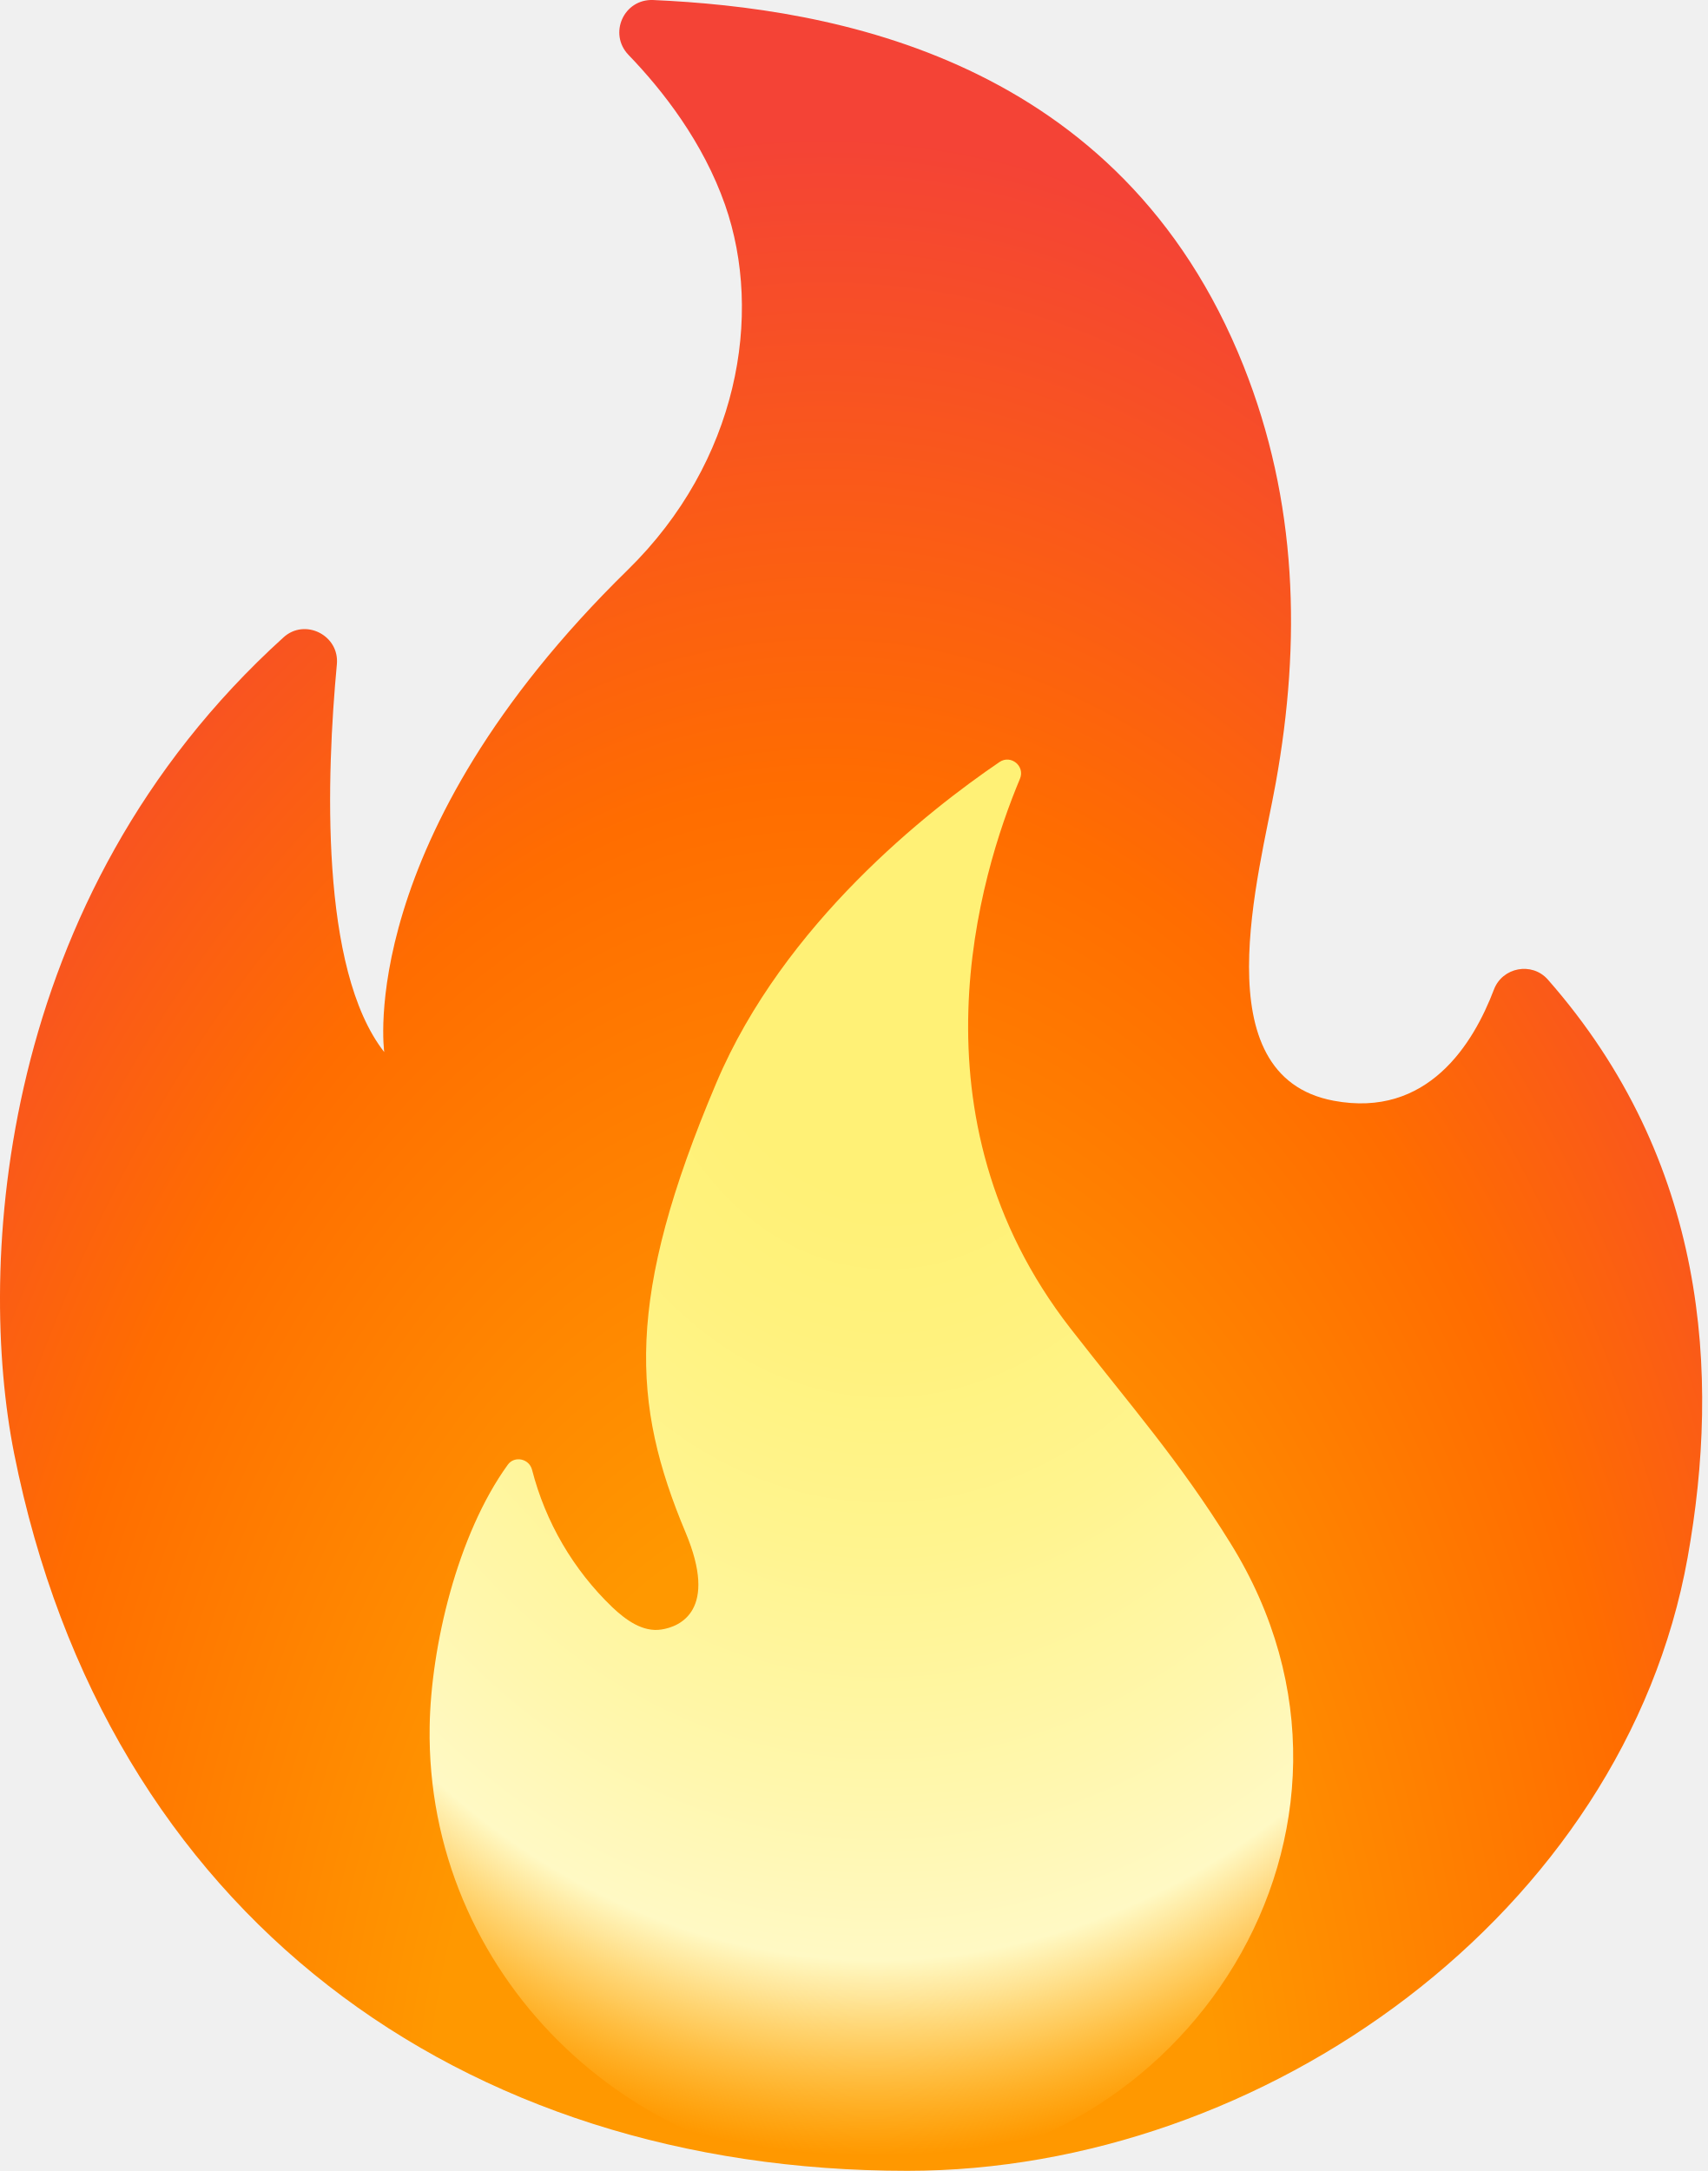
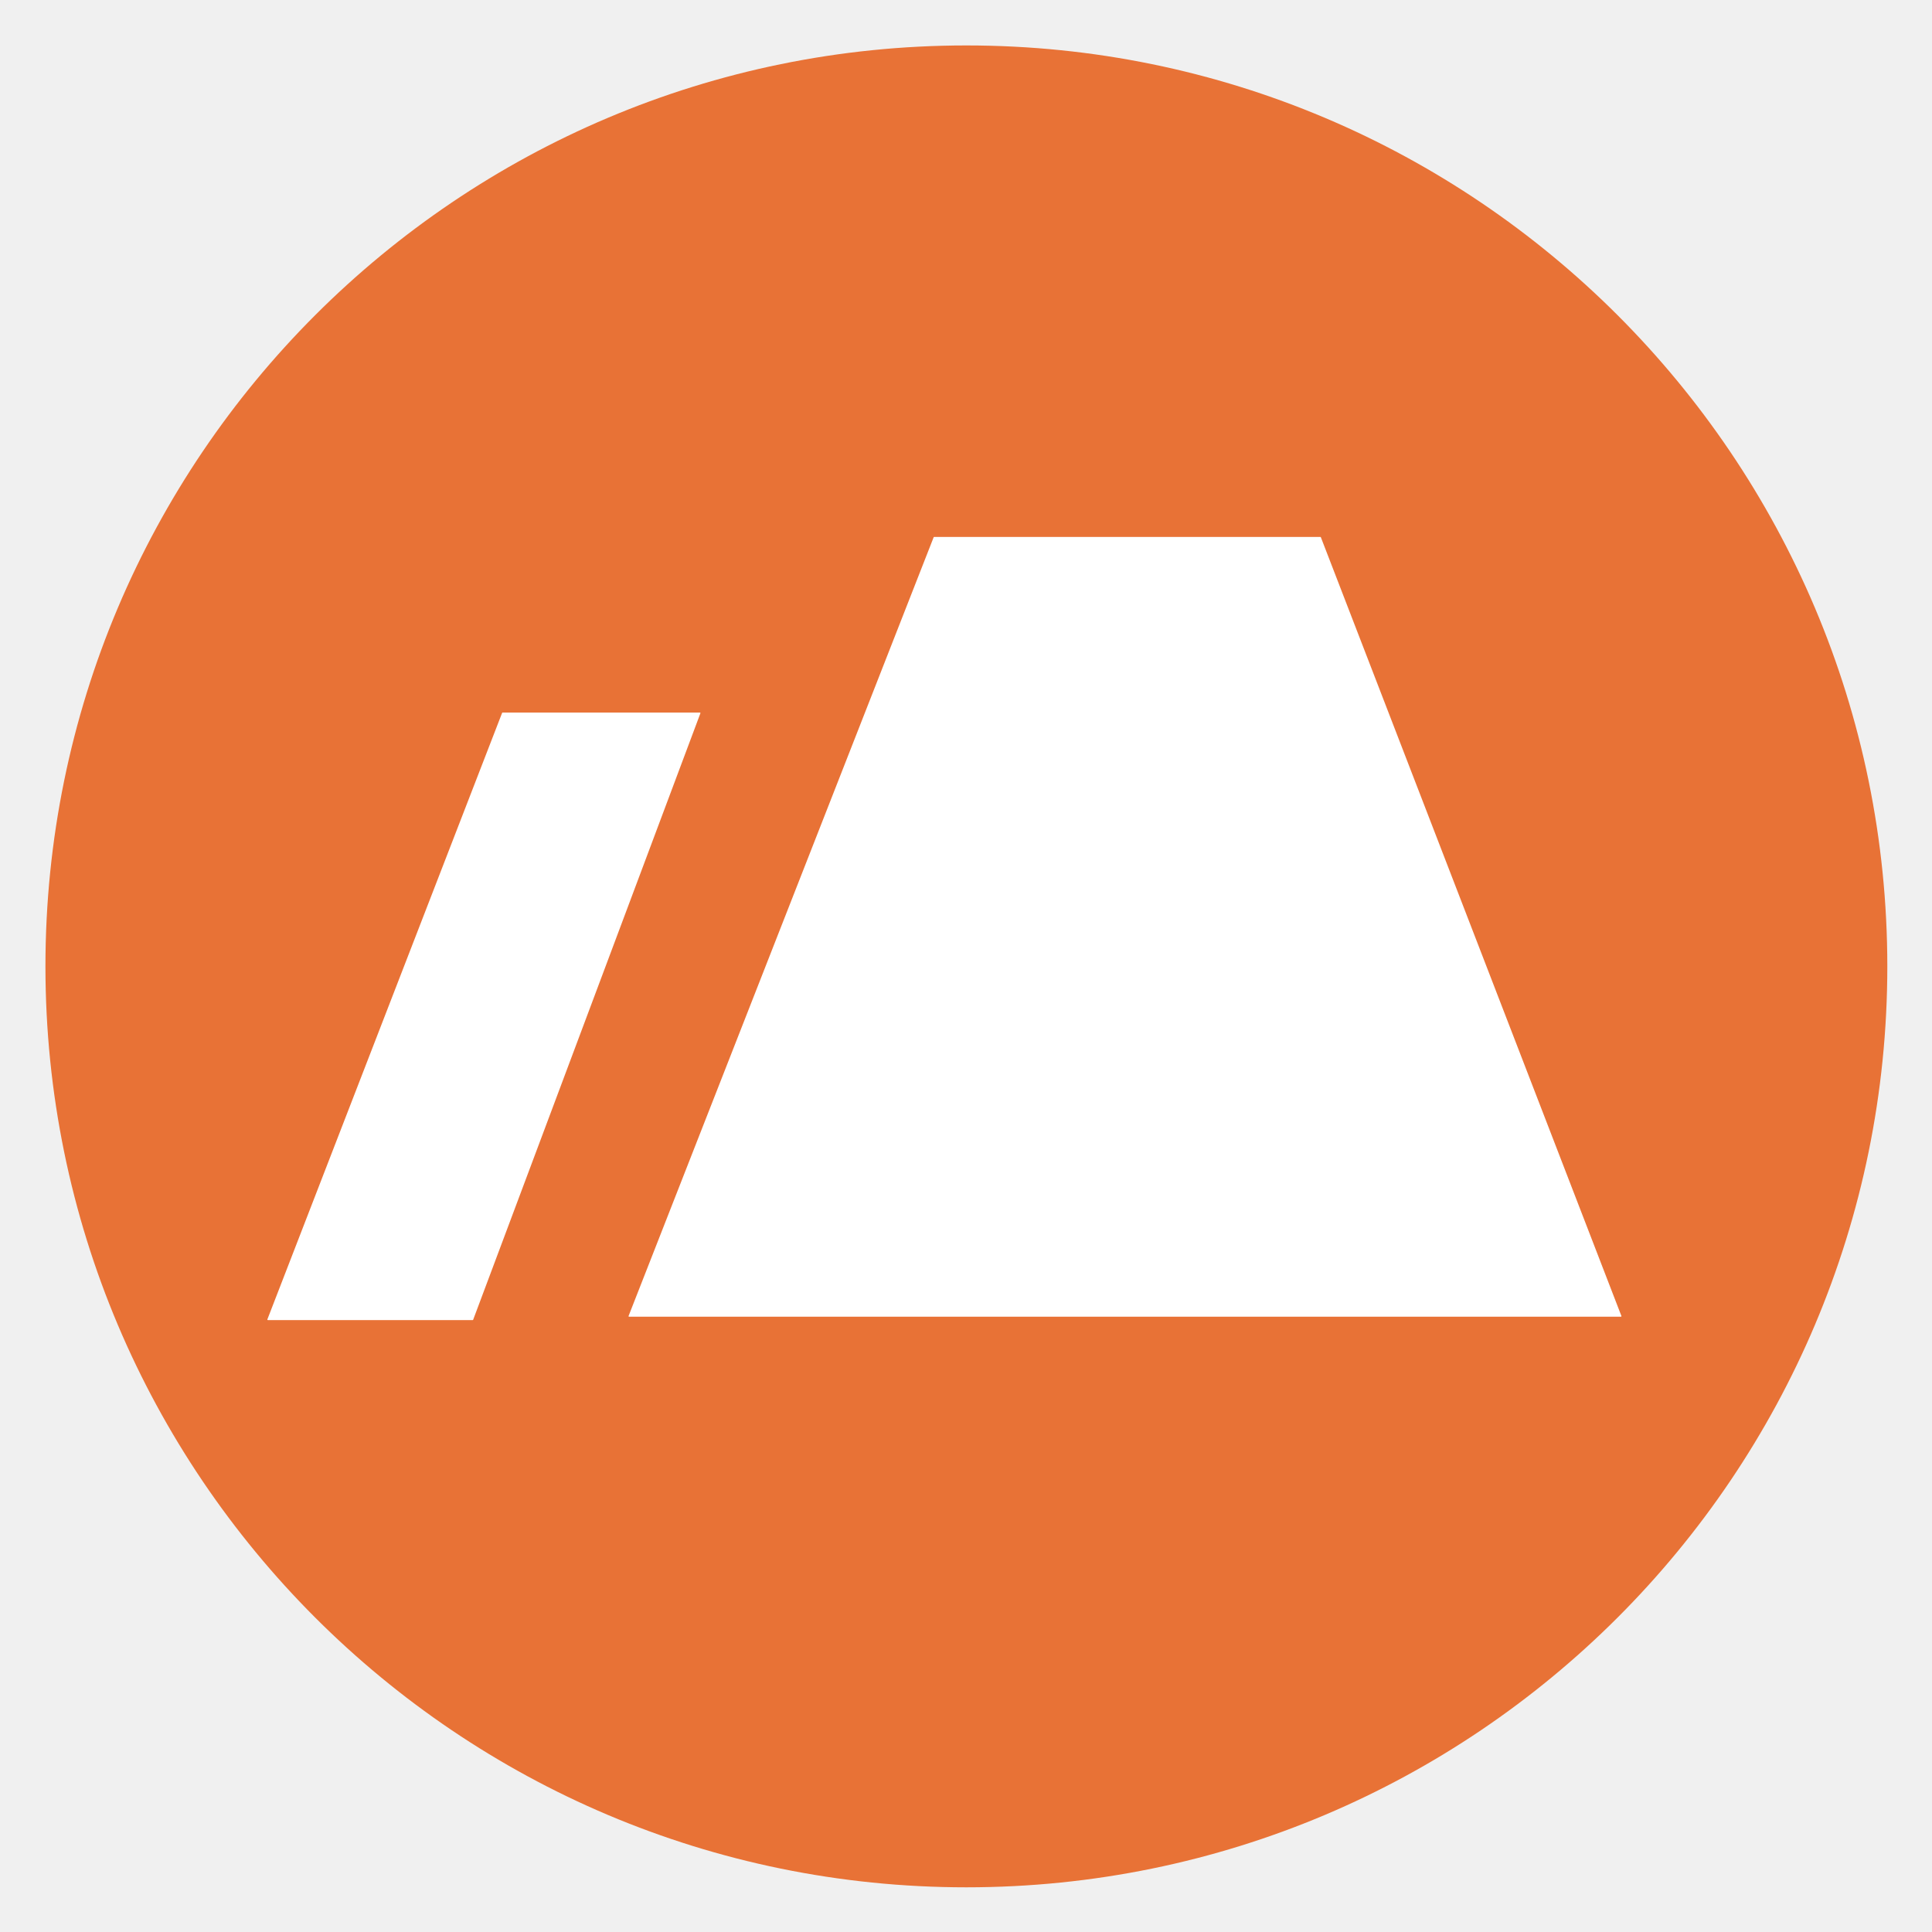
- <svg xmlns="http://www.w3.org/2000/svg" width="70" height="89" viewBox="0 0 70 89" fill="none">
-   <path d="M13.81 27.242C13.388 31.752 13.091 39.732 15.753 43.129C15.753 43.129 14.5 34.362 25.736 23.363C30.26 18.936 31.306 12.914 29.726 8.397C28.829 5.838 27.19 3.724 25.766 2.249C24.935 1.381 25.573 -0.051 26.782 0.001C34.095 0.328 45.946 2.36 50.982 14.998C53.192 20.545 53.355 26.278 52.302 32.108C51.635 35.831 49.261 44.108 54.675 45.124C58.539 45.85 60.408 42.78 61.247 40.57C61.595 39.65 62.804 39.42 63.457 40.155C69.983 47.579 70.54 56.323 69.19 63.85C66.579 78.402 51.842 88.993 37.202 88.993C18.913 88.993 4.354 78.528 0.579 59.586C-0.941 51.94 -0.17 36.81 11.622 26.13C12.498 25.329 13.929 26.041 13.81 27.242Z" fill="url(#paint0_radial)" />
-   <path d="M43.884 54.454C37.143 45.776 40.161 35.875 41.815 31.93C42.038 31.41 41.444 30.921 40.977 31.24C38.077 33.213 32.136 37.855 29.37 44.389C25.625 53.222 25.892 57.546 28.109 62.827C29.444 66.009 27.894 66.684 27.116 66.802C26.359 66.921 25.662 66.417 25.106 65.89C23.505 64.354 22.365 62.402 21.813 60.253C21.694 59.794 21.093 59.667 20.819 60.046C18.742 62.916 17.667 67.522 17.615 70.778C17.452 80.842 25.766 89 35.822 89C48.497 89 57.731 74.983 50.448 63.265C48.334 59.853 46.347 57.621 43.884 54.454Z" fill="url(#paint1_radial)" />
-   <defs>
-     <radialGradient id="paint0_radial" cx="0" cy="0" r="1" gradientUnits="userSpaceOnUse" gradientTransform="translate(33.5797 89.2232) rotate(-179.751) scale(52.3517 85.8987)">
-       <stop offset="0.314" stop-color="#FF9800" />
-       <stop offset="0.662" stop-color="#FF6D00" />
-       <stop offset="0.972" stop-color="#F44336" />
-     </radialGradient>
-     <radialGradient id="paint1_radial" cx="0" cy="0" r="1" gradientUnits="userSpaceOnUse" gradientTransform="translate(36.5197 37.1274) rotate(90.5787) scale(54.776 41.223)">
-       <stop offset="0.214" stop-color="#FFF176" />
-       <stop offset="0.328" stop-color="#FFF27D" />
-       <stop offset="0.487" stop-color="#FFF48F" />
-       <stop offset="0.672" stop-color="#FFF7AD" />
-       <stop offset="0.793" stop-color="#FFF9C4" />
-       <stop offset="0.822" stop-color="#FFF8BD" stop-opacity="0.804" />
-       <stop offset="0.863" stop-color="#FFF6AB" stop-opacity="0.529" />
-       <stop offset="0.91" stop-color="#FFF38D" stop-opacity="0.209" />
-       <stop offset="0.941" stop-color="#FFF176" stop-opacity="0" />
-     </radialGradient>
-   </defs>
+ <svg xmlns="http://www.w3.org/2000/svg" version="1.1" id="Capa_1" x="0px" y="0px" viewBox="0 0 255.1 255.1" style="enable-background:new 0 0 255.1 255.1;" xml:space="preserve">
+   <style type="text/css">
+ 	.st0{fill:#E87236;}
+ 	.st1{fill-rule:evenodd;clip-rule:evenodd;fill:#FFFFFF;}
+ </style>
+   <circle class="st0" cx="127.6" cy="127.6" r="121.6" />
+   <path class="st1" d="M83.051,173.856c-0.043,0-0.073-0.042-0.059-0.083L123.28,70.938c0.009-0.025,0.032-0.041,0.059-0.041h51.007  c0.026,0,0.05,0.017,0.059,0.042l39.689,102.835c0.014,0.04-0.016,0.082-0.059,0.082H83.051L83.051,173.856z M35.359,174.302  c-0.043,0-0.073-0.043-0.058-0.084l31-80.093c0.009-0.024,0.032-0.04,0.058-0.04h26.067c0.043,0,0.073,0.043,0.058,0.083  l-30.009,80.093c-0.009,0.024-0.032,0.041-0.058,0.041H35.359z" />
</svg>
